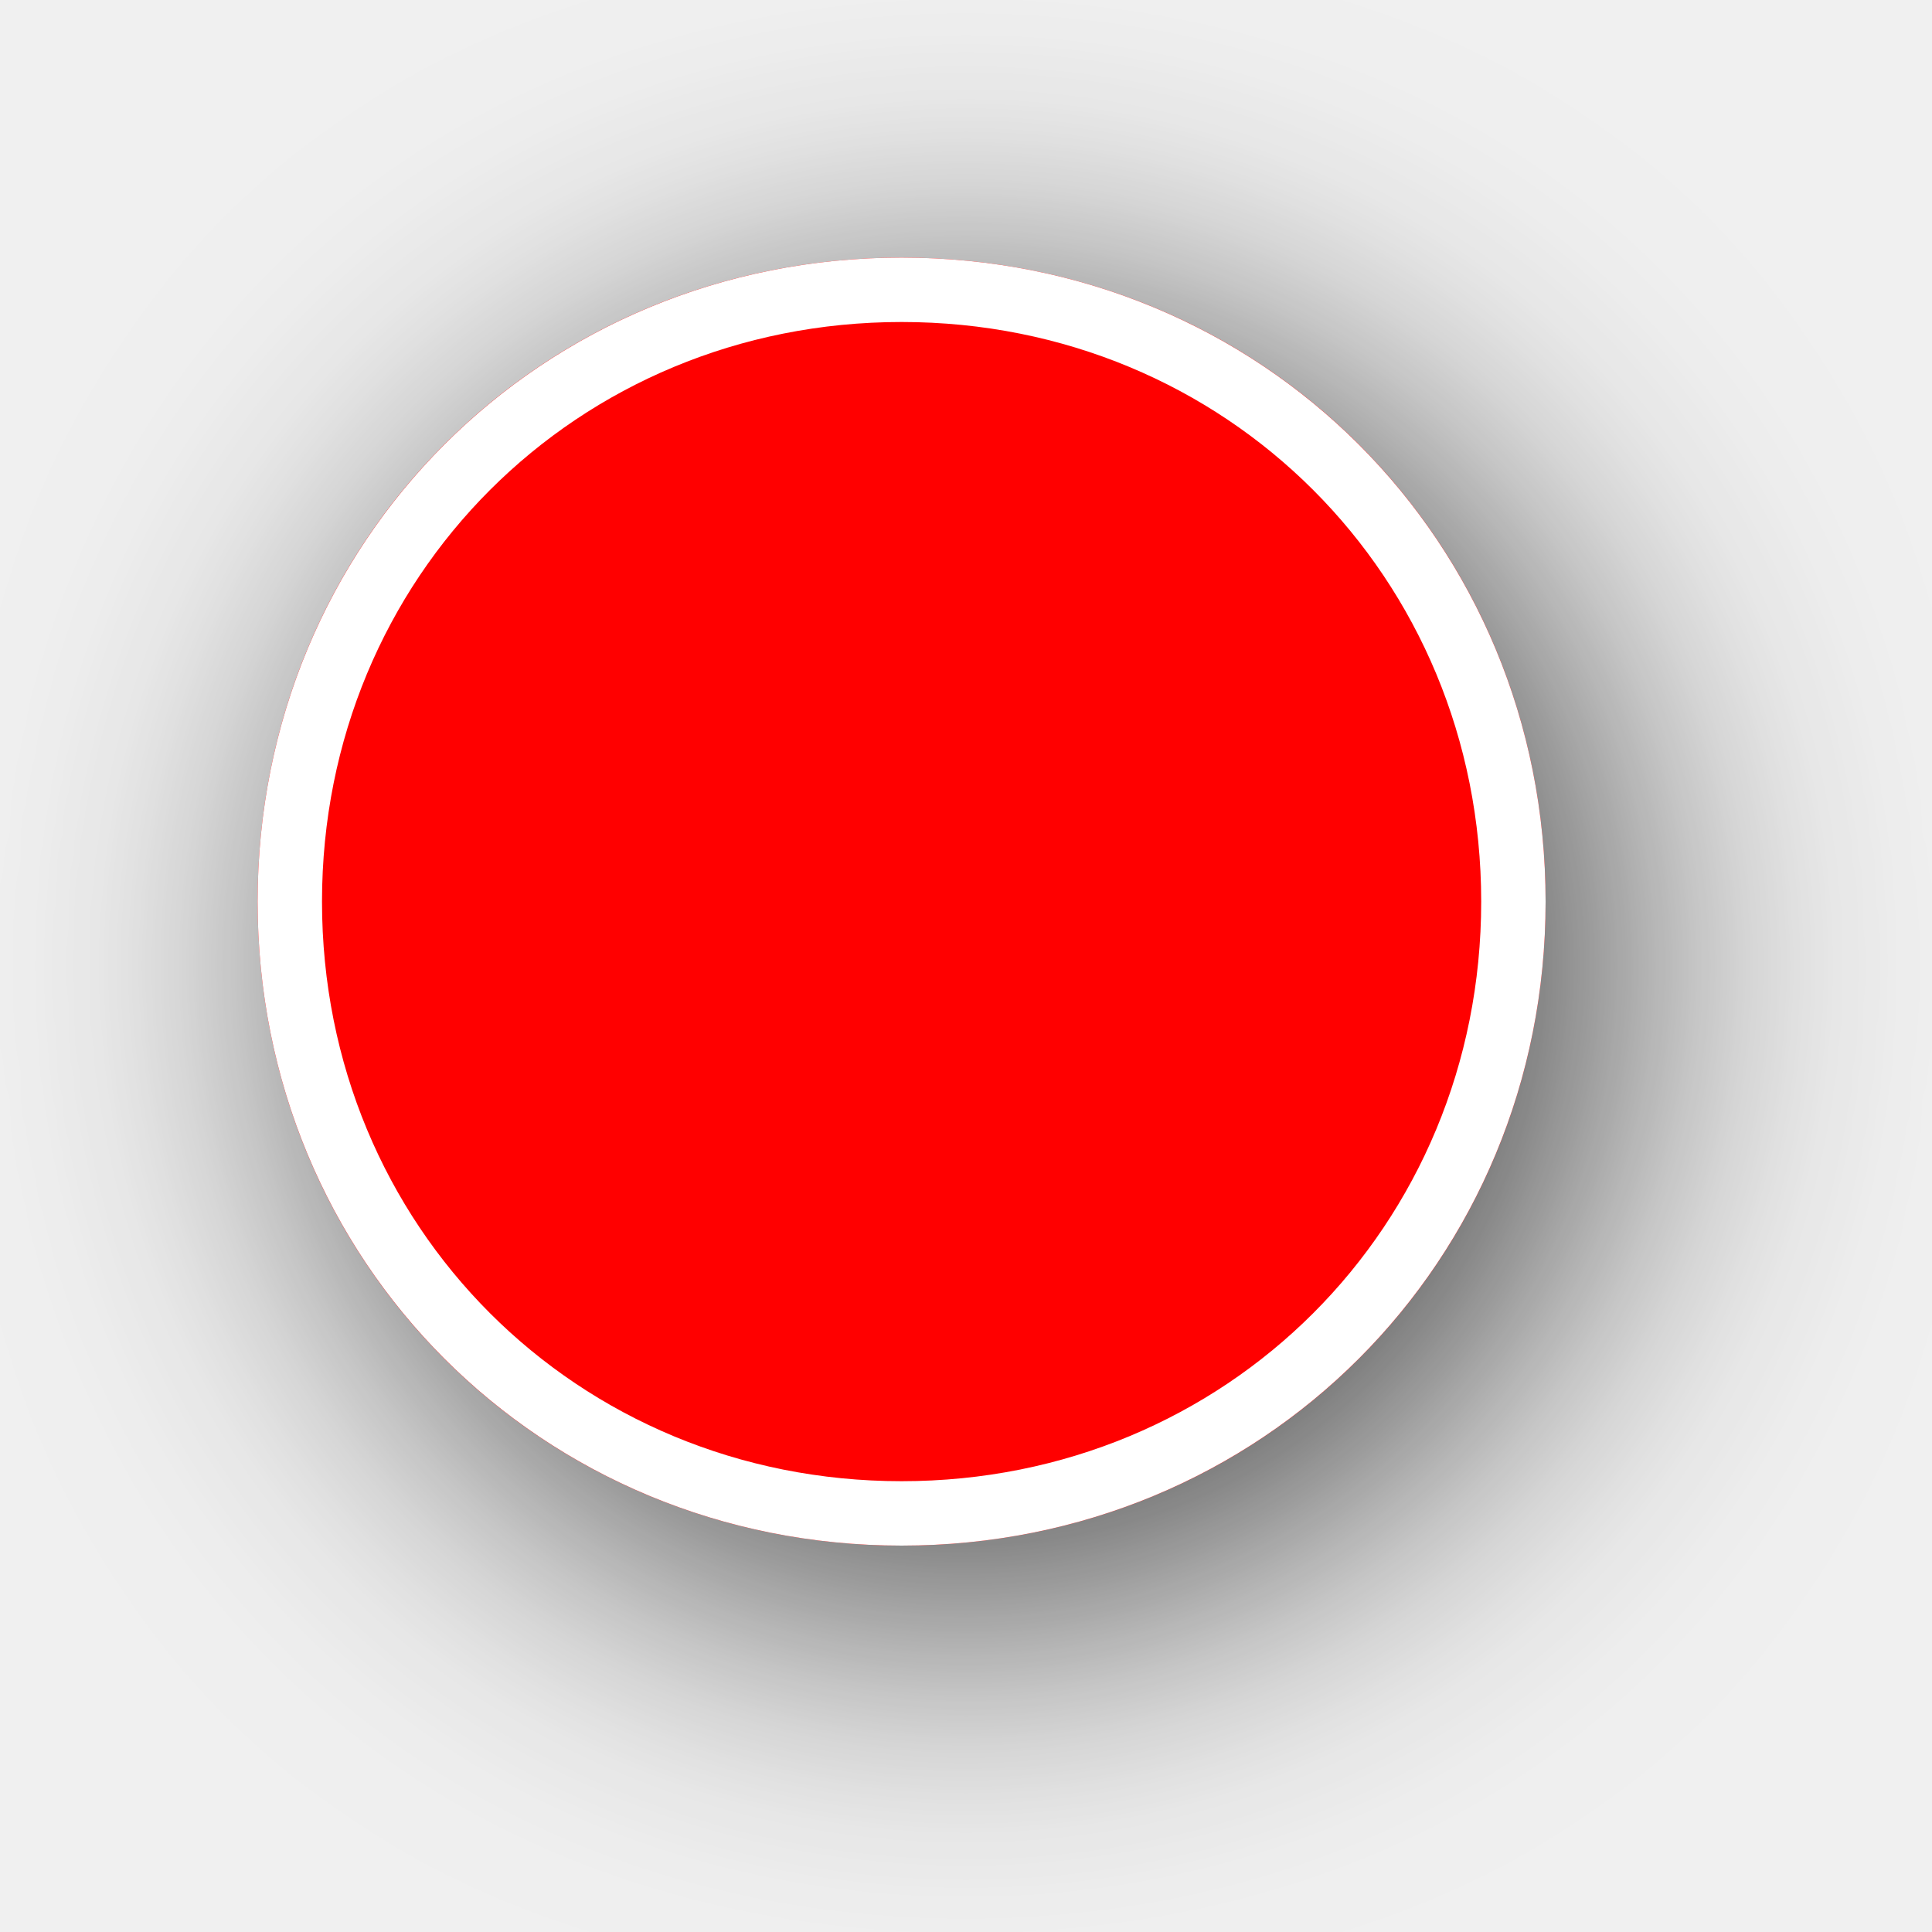
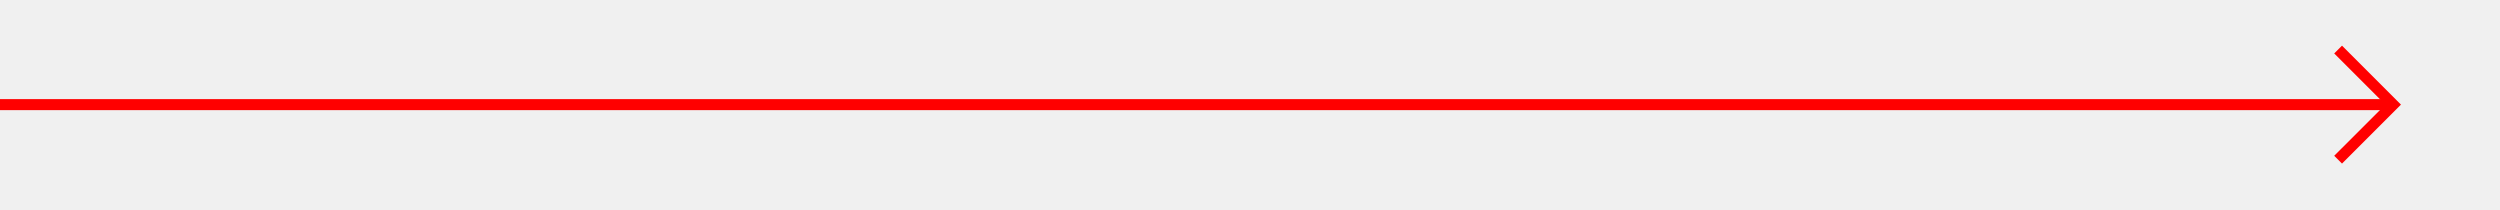
- <svg xmlns="http://www.w3.org/2000/svg" xmlns:xlink="http://www.w3.org/1999/xlink" version="1.1" width="30px" height="30px">
-   <defs>
-     <filter x="1369px" y="293px" width="30px" height="30px" filterUnits="userSpaceOnUse" id="filter49">
-       <feOffset dx="1" dy="1" in="SourceAlpha" result="shadowOffsetInner" />
-       <feGaussianBlur stdDeviation="2.5" in="shadowOffsetInner" result="shadowGaussian" />
-       <feComposite in2="shadowGaussian" operator="atop" in="SourceAlpha" result="shadowComposite" />
-       <feColorMatrix type="matrix" values="0 0 0 0 0  0 0 0 0 0  0 0 0 0 0  0 0 0 0.698 0  " in="shadowComposite" />
-     </filter>
-     <g id="widget50">
-       <path d="M 1383 297  C 1388.6 297  1393 301.4  1393 307  C 1393 312.6  1388.6 317  1383 317  C 1377.4 317  1373 312.6  1373 307  C 1373 301.4  1377.4 297  1383 297  Z " fill-rule="nonzero" fill="#ff0000" stroke="none" />
-       <path d="M 1383 297.5  C 1388.32 297.5  1392.5 301.68  1392.5 307  C 1392.5 312.32  1388.32 316.5  1383 316.5  C 1377.68 316.5  1373.5 312.32  1373.5 307  C 1373.5 301.68  1377.68 297.5  1383 297.5  Z " stroke-width="1" stroke="#ffffff" fill="none" />
-     </g>
-   </defs>
-   <g transform="matrix(1 0 0 1 -1369 -293 )">
-     <use xlink:href="#widget50" filter="url(#filter49)" />
-     <use xlink:href="#widget50" />
+ <svg xmlns="http://www.w3.org/2000/svg" version="1.1" width="227px" height="19px">
+   <g transform="matrix(1 0 0 1 -1121 -185 )">
+     <path d="M 1332.946 189.854  L 1337.593 194.5  L 1332.946 199.146  L 1333.654 199.854  L 1338.654 194.854  L 1339.007 194.5  L 1338.654 194.146  L 1333.654 189.146  L 1332.946 189.854  Z " fill-rule="nonzero" fill="#ff0000" stroke="none" />
+     <path d="M 1121 194.5  L 1338 194.5  " stroke-width="1" stroke="#ff0000" fill="none" />
  </g>
</svg>
